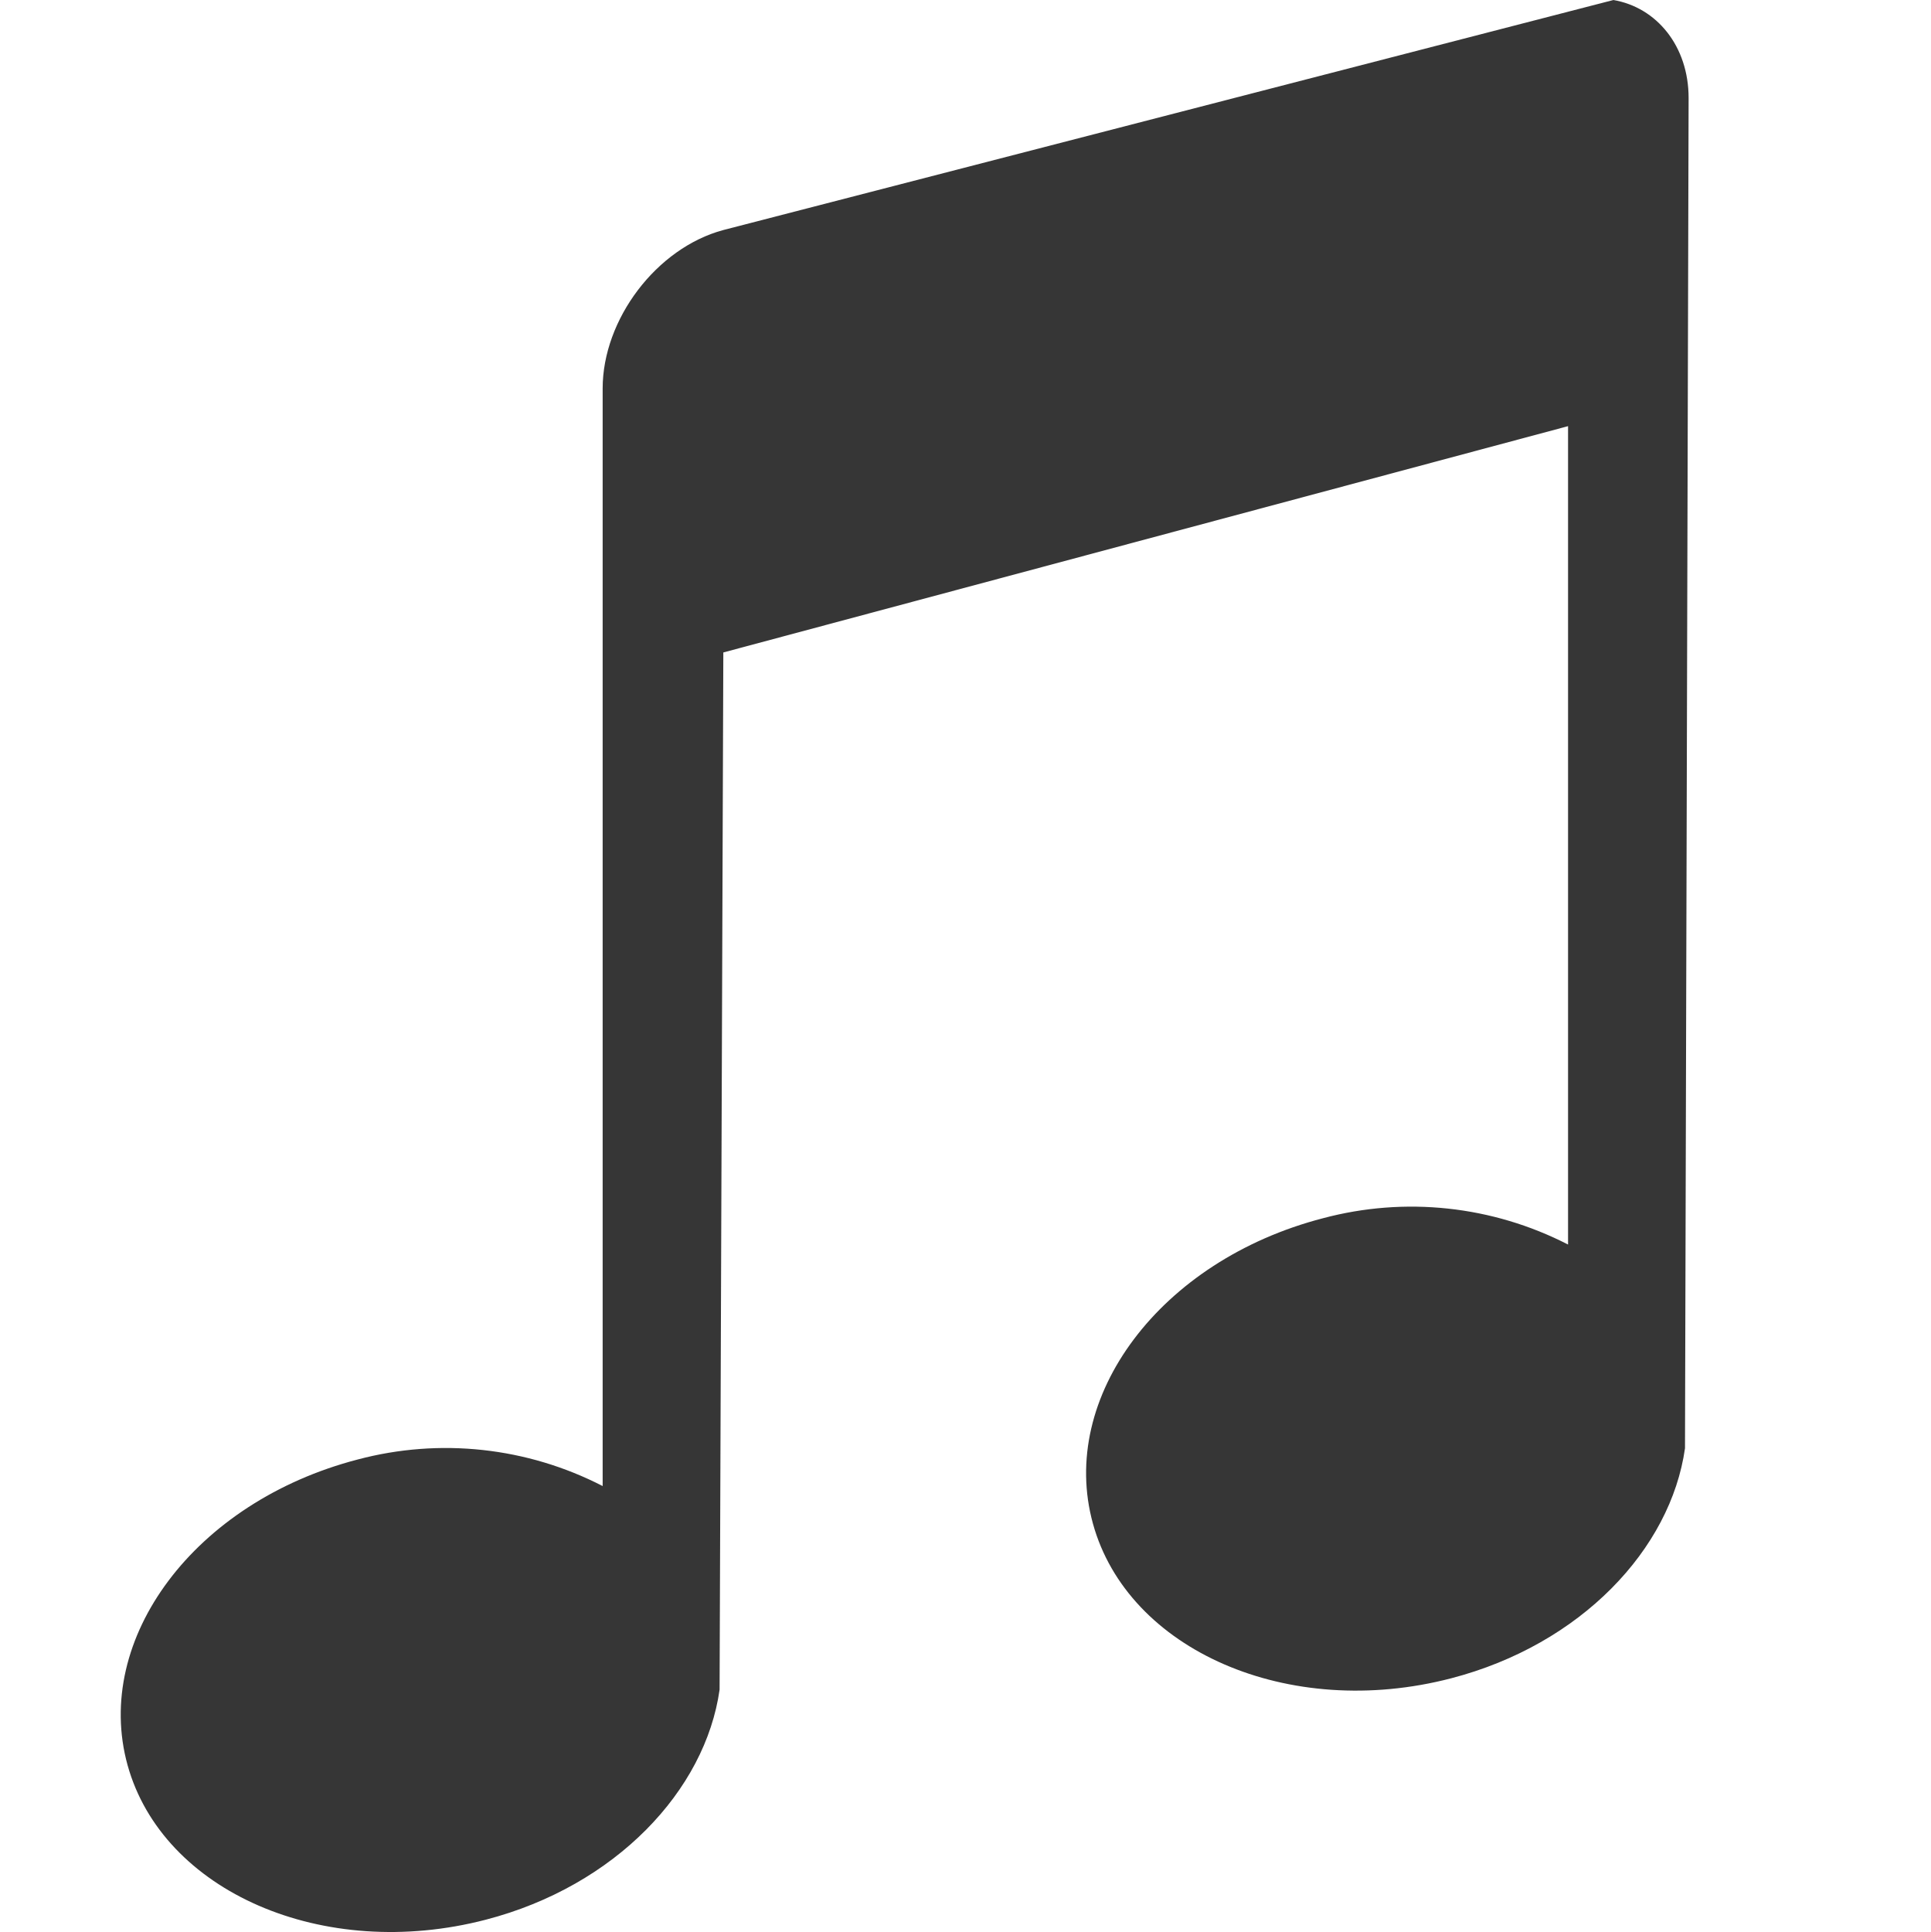
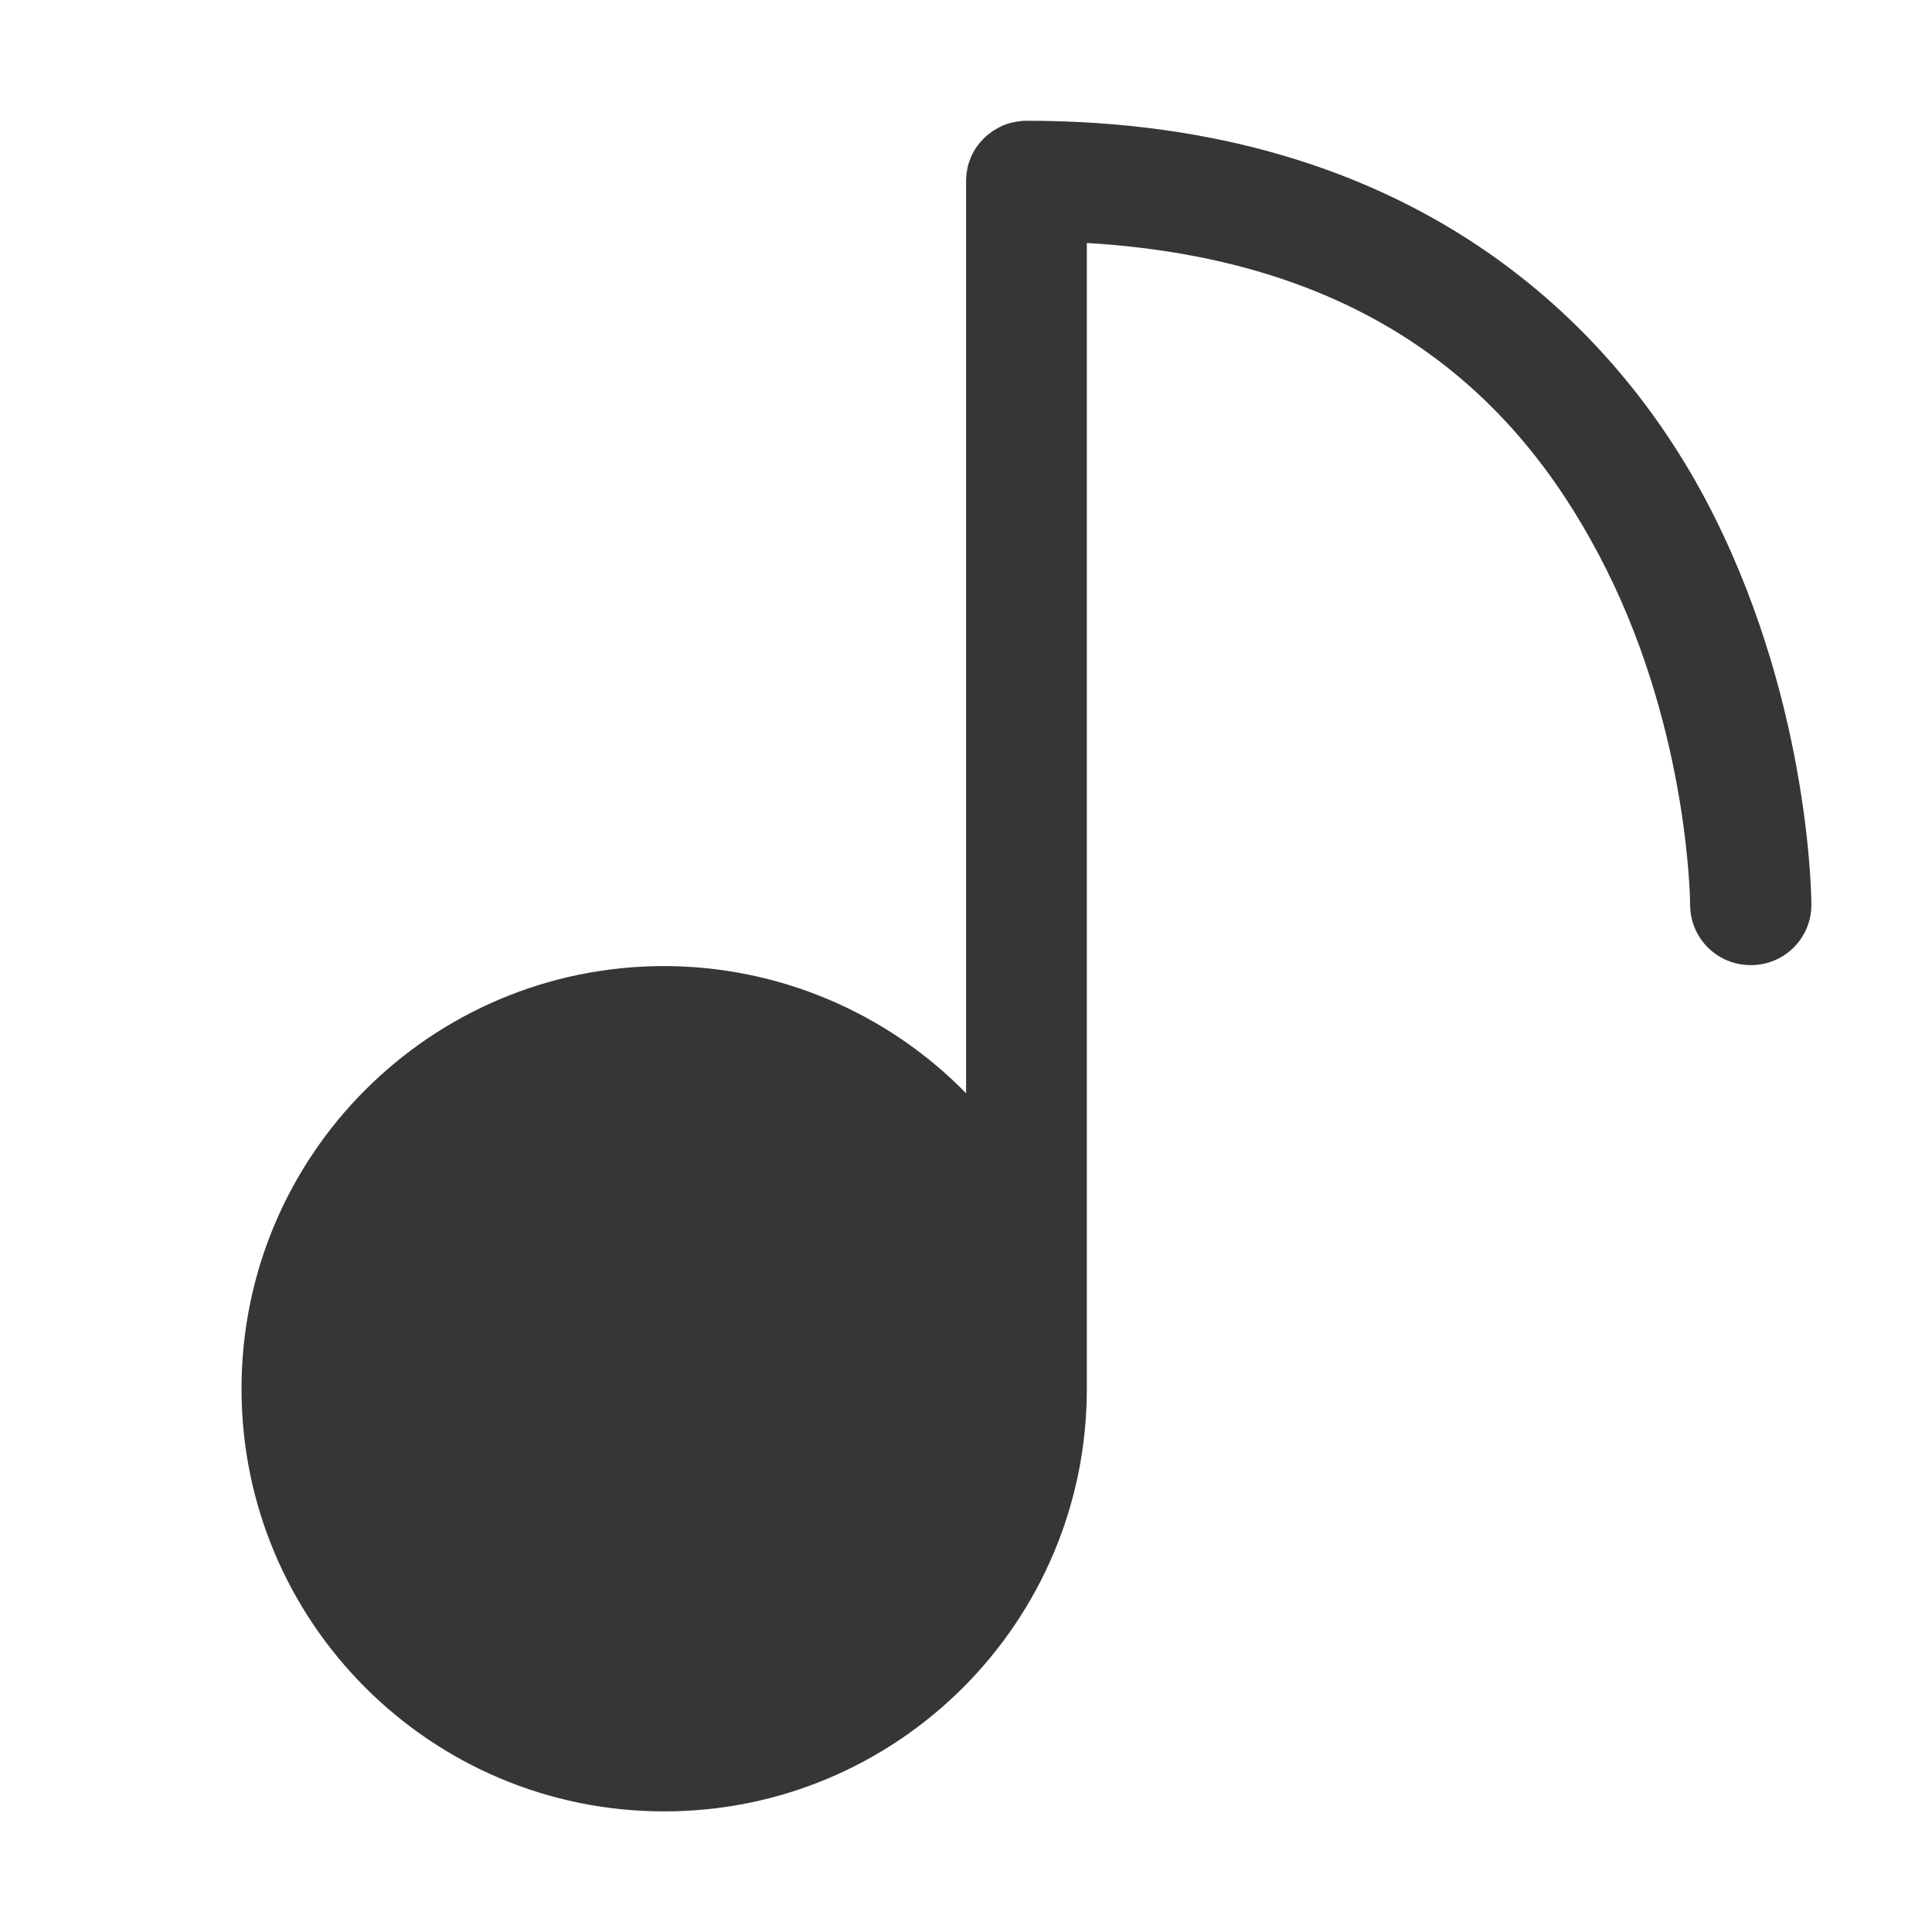
- <svg xmlns="http://www.w3.org/2000/svg" height="16.008" width="16">
-   <path d="M13.37 0L5.994 1.906c-.554.149-1 .74-1 1.313v9.094a2.84 2.84 0 0 0-2.03-.22c-1.35.351-2.196 1.485-1.907 2.532.29 1.047 1.619 1.632 2.969 1.281 1.076-.28 1.819-1.071 1.937-1.906l.031-8.594 7-1.875v6.781a2.84 2.84 0 0 0-2.031-.218c-1.35.35-2.196 1.484-1.906 2.531.289 1.047 1.619 1.632 2.968 1.281 1.077-.28 1.82-1.071 1.938-1.906l.03-11.188c0-.43-.265-.751-.624-.812z" fill="#363636" overflow="visible" style="marker:none" color="#bebebe" />
+ <svg xmlns="http://www.w3.org/2000/svg" width="16" height="16" viewBox="0 0 4.233 4.233" version="1.1" id="svg11945">
+   <defs id="defs11942" />
+   <path id="rect17629" style="opacity:1;fill:#363636;stroke-width:1" d="M 8.5,1 C 8.467,1 8.435,1.004 8.404,1.01 8.372,1.016 8.341,1.025 8.311,1.037 8.309,1.038 8.307,1.038 8.305,1.039 8.282,1.049 8.261,1.061 8.24,1.074 8.235,1.077 8.23,1.079 8.225,1.082 8.223,1.083 8.222,1.085 8.221,1.086 8.219,1.087 8.217,1.089 8.215,1.09 8.191,1.106 8.169,1.124 8.148,1.145 l -0.002,0.002 c -0.019,0.019 -0.037,0.04 -0.053,0.062 -0.003,0.003 -0.005,0.006 -0.008,0.01 v 0.002 c -0.003,0.004 -0.007,0.009 -0.01,0.014 C 8.062,1.257 8.049,1.28 8.039,1.305 8.028,1.332 8.018,1.36 8.012,1.389 c -6.72e-4,0.003 -0.001,0.005 -0.002,0.008 v 0.002 c -5.1e-6,0.001 -5.1e-6,0.003 0,0.004 -0.006,0.028 -0.009,0.058 -0.01,0.088 -5.1e-6,0.001 -5.1e-6,0.003 0,0.004 v 0.002 C 8,1.497 8,1.499 8,1.5 V 9.053 C 7.342,8.38 6.441,8.001 5.5,8 3.567,8 2,9.567 2,11.5 2,13.433 3.567,15 5.5,15 7.433,15 9,13.433 9,11.5 V 2.012 c 2.488,0.148 3.654,1.408 4.303,2.705 0.69,1.38 0.693,2.781 0.693,2.781 0.003,0.275 0.227,0.495 0.502,0.494 0.275,0.001 0.499,-0.219 0.502,-0.494 0,0 0.005,-1.604 -0.805,-3.223 C 13.386,2.657 11.668,1 8.502,1 Z" transform="scale(0.2645833)" />
</svg>
